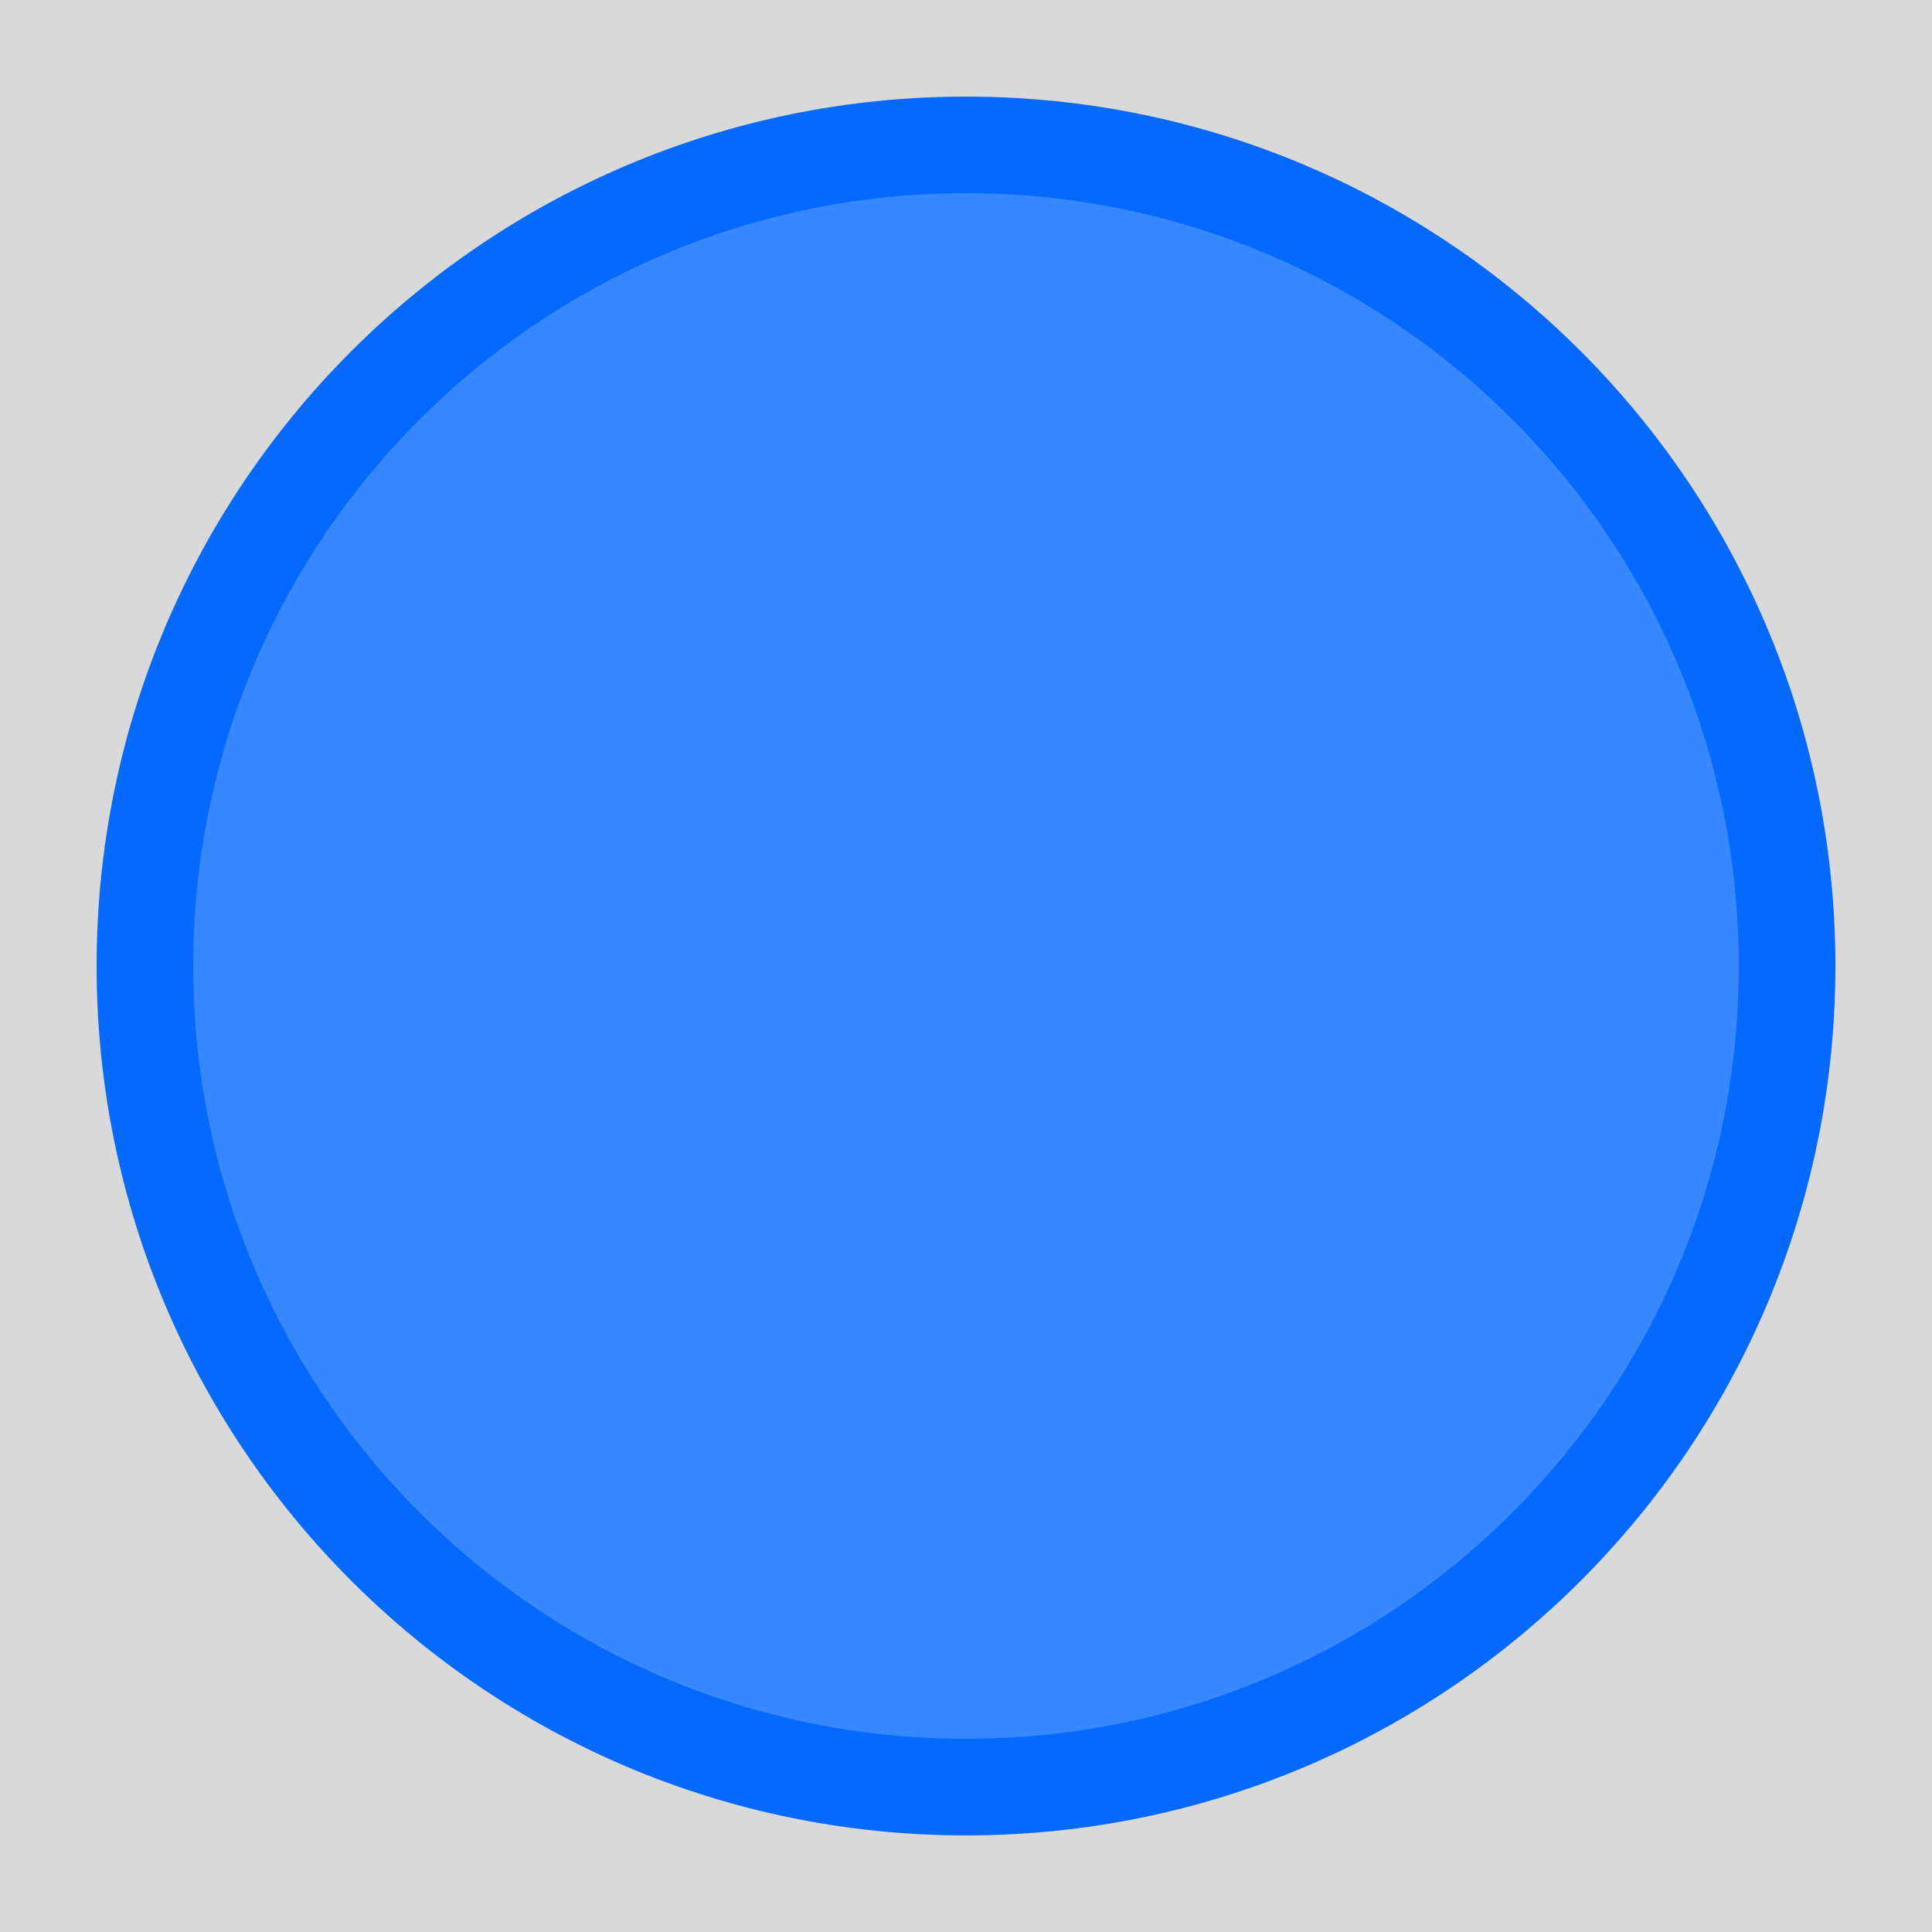
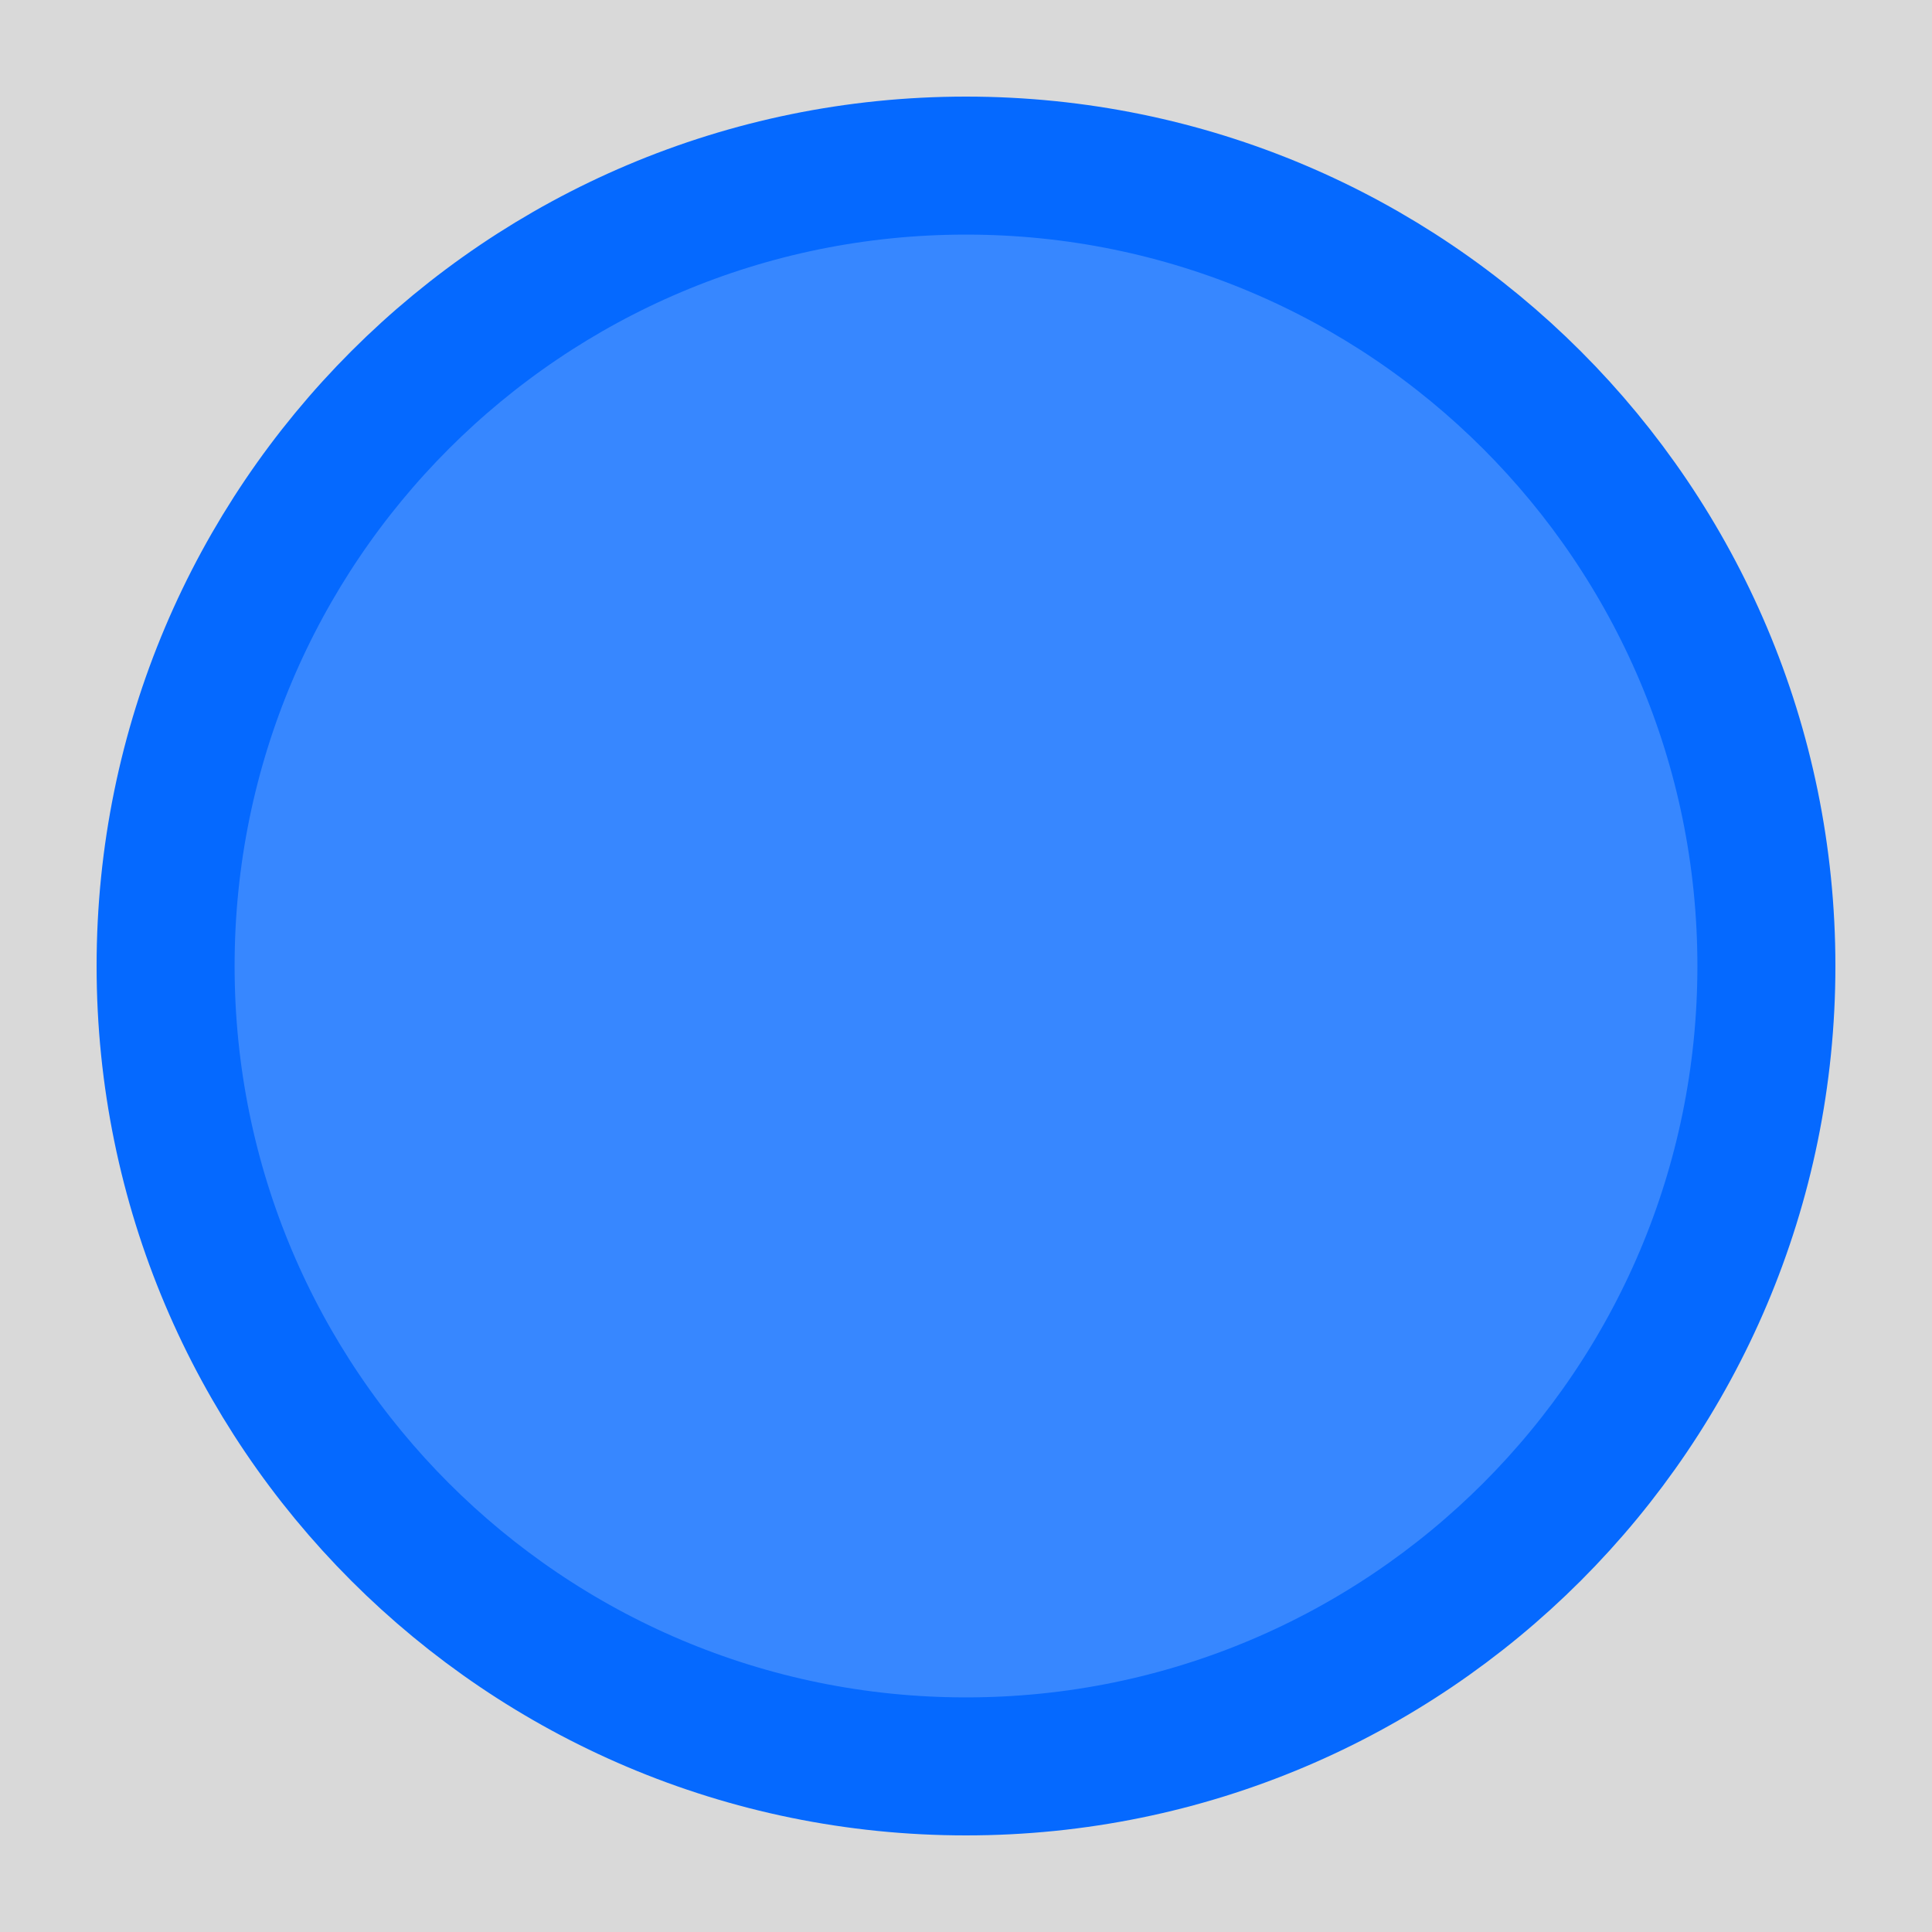
- <svg xmlns="http://www.w3.org/2000/svg" width="100" height="100" viewBox="0 0 100 100" fill="none">
-   <rect width="100" height="100" fill="#D9D9D9" />
-   <rect x="7.5" y="7.5" width="85" height="85" rx="42.5" fill="#3787FF" stroke="#0569FF" stroke-width="5" />
+ <svg xmlns="http://www.w3.org/2000/svg" width="70" height="70" viewBox="0 0 70 70" fill="none">
+   <rect width="70" height="70" fill="#D9D9D9" />
+   <rect x="6" y="6" width="58" height="58" rx="29" fill="#3787FF" stroke="#0569FF" stroke-width="5" />
</svg>
